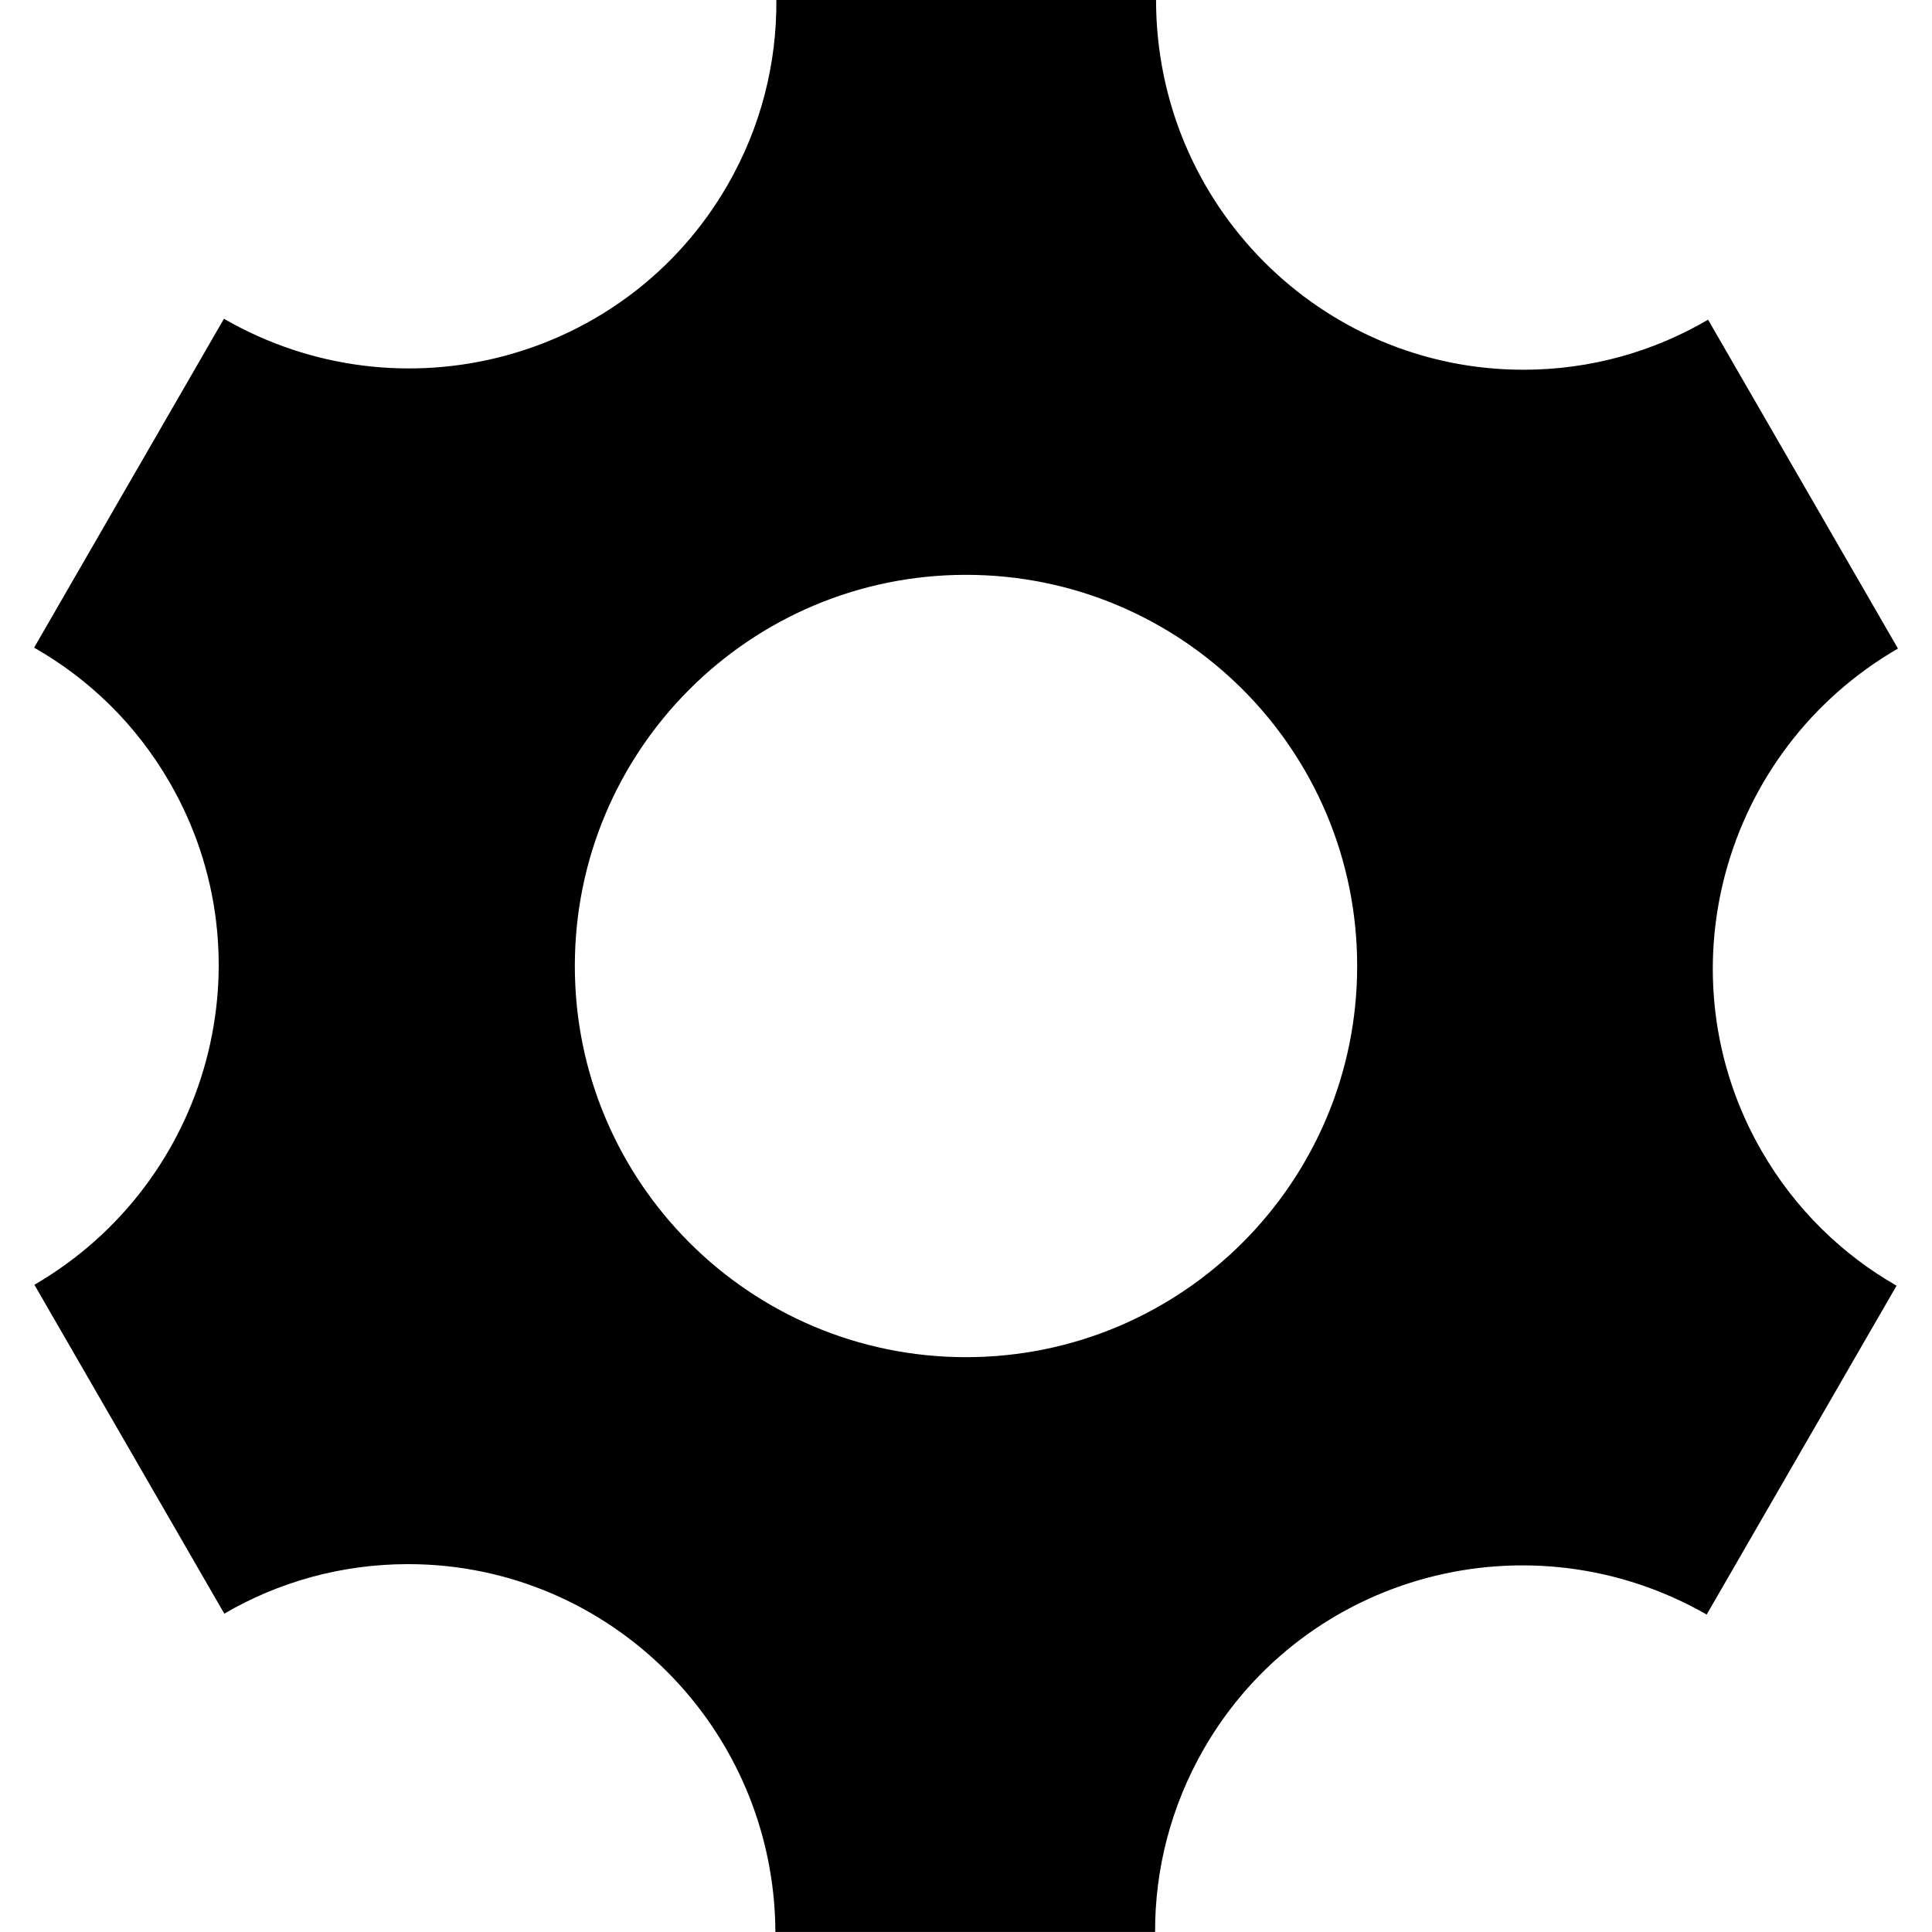
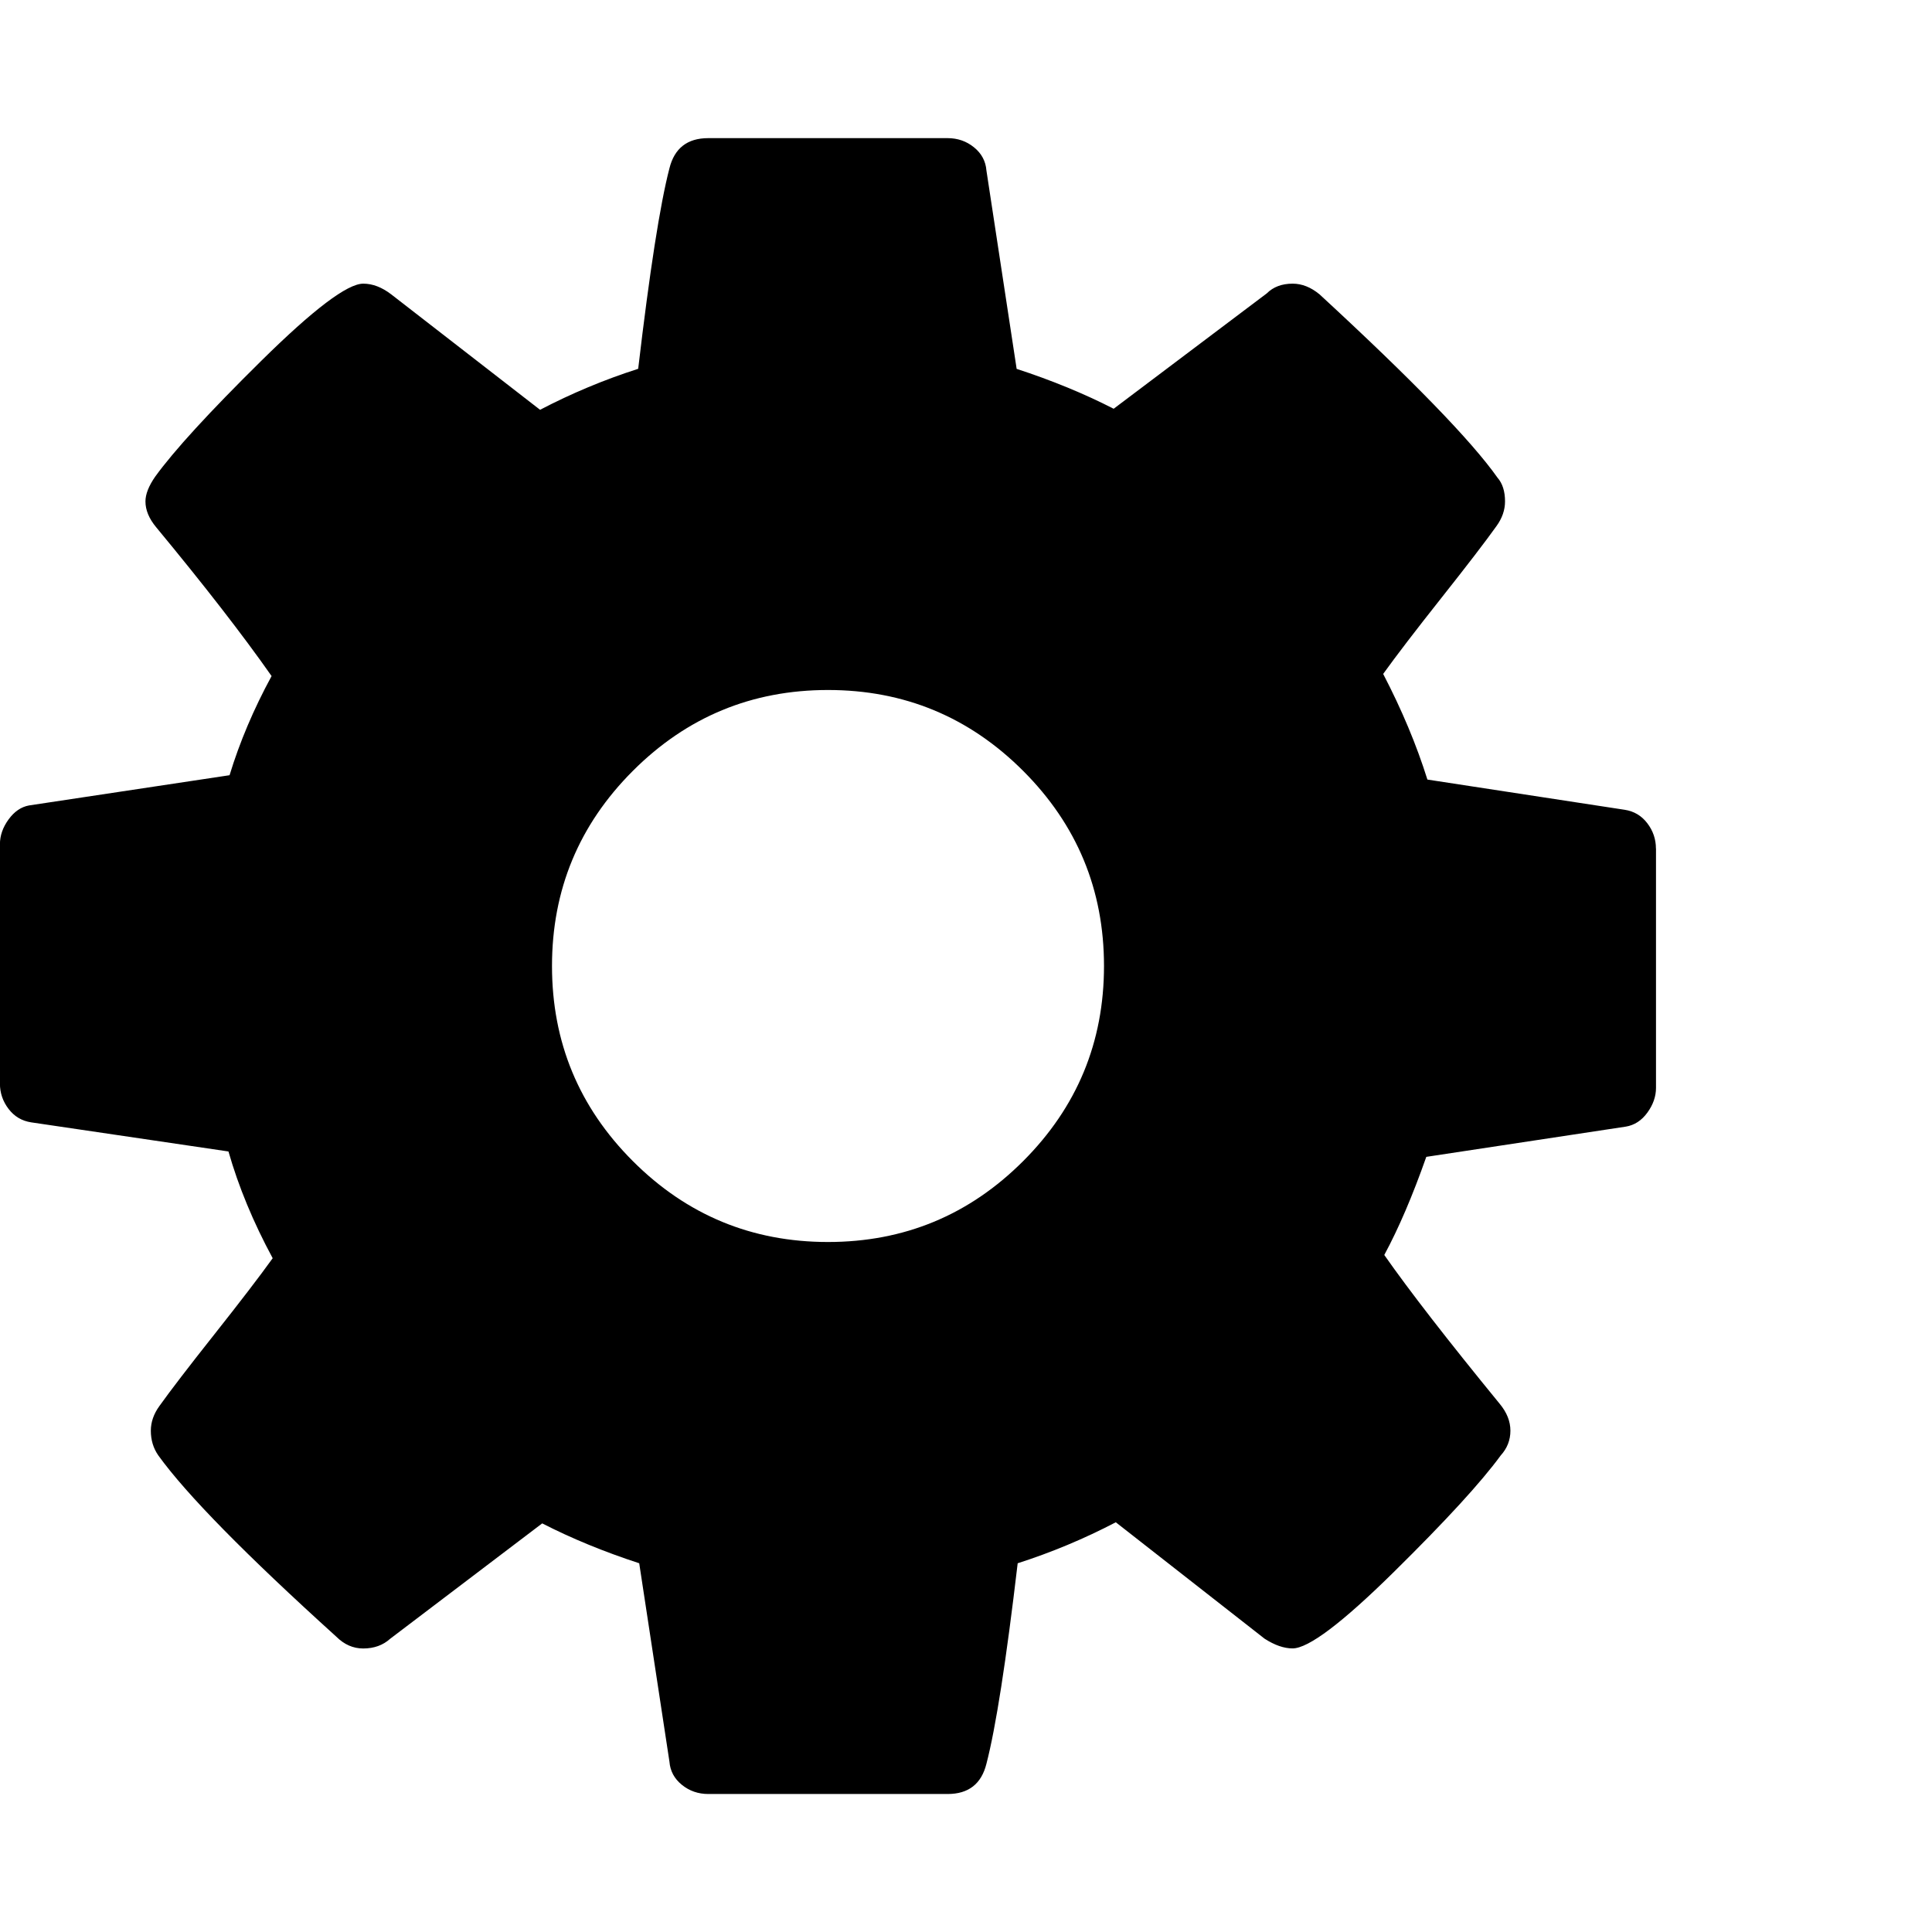
- <svg xmlns="http://www.w3.org/2000/svg" version="1.1" width="32" height="32" viewBox="0 0 32 32">
+ <svg xmlns="http://www.w3.org/2000/svg" version="1.1" width="28" height="28" viewBox="0 0 28 28">
  <g id="icomoon-ignore">
</g>
-   <path d="M29.181 19.070c-1.679-2.908-0.669-6.634 2.255-8.328l-3.145-5.447c-0.898 0.527-1.943 0.829-3.058 0.829-3.361 0-6.085-2.742-6.085-6.125h-6.289c0.008 1.044-0.252 2.103-0.811 3.070-1.679 2.908-5.411 3.897-8.339 2.211l-3.144 5.447c0.905 0.515 1.689 1.268 2.246 2.234 1.676 2.903 0.672 6.623-2.241 8.319l3.145 5.447c0.895-0.522 1.935-0.82 3.044-0.82 3.35 0 6.067 2.725 6.084 6.092h6.289c-0.003-1.034 0.259-2.080 0.811-3.038 1.676-2.903 5.399-3.894 8.325-2.219l3.145-5.447c-0.899-0.515-1.678-1.266-2.232-2.226zM16 22.479c-3.578 0-6.479-2.901-6.479-6.479s2.901-6.479 6.479-6.479c3.578 0 6.479 2.901 6.479 6.479s-2.901 6.479-6.479 6.479z" fill="#000000" />
+   <path d="M16 14q0-1.656-1.172-2.828t-2.828-1.172-2.828 1.172-1.172 2.828 1.172 2.828 2.828 1.172 2.828-1.172 1.172-2.828zM24 12.297v3.469q0 0.187-0.125 0.359t-0.313 0.203l-2.891 0.438q-0.297 0.844-0.609 1.422 0.547 0.781 1.672 2.156 0.156 0.187 0.156 0.391t-0.141 0.359q-0.422 0.578-1.547 1.687t-1.469 1.109q-0.187 0-0.406-0.141l-2.156-1.687q-0.688 0.359-1.422 0.594-0.25 2.125-0.453 2.906-0.109 0.438-0.562 0.438h-3.469q-0.219 0-0.383-0.133t-0.18-0.336l-0.438-2.875q-0.766-0.25-1.406-0.578l-2.203 1.672q-0.156 0.141-0.391 0.141-0.219 0-0.391-0.172-1.969-1.781-2.578-2.625-0.109-0.156-0.109-0.359 0-0.187 0.125-0.359 0.234-0.328 0.797-1.039t0.844-1.102q-0.422-0.781-0.641-1.547l-2.859-0.422q-0.203-0.031-0.328-0.195t-0.125-0.367v-3.469q0-0.187 0.125-0.359t0.297-0.203l2.906-0.438q0.219-0.719 0.609-1.437-0.625-0.891-1.672-2.156-0.156-0.187-0.156-0.375 0-0.156 0.141-0.359 0.406-0.562 1.539-1.68t1.477-1.117q0.203 0 0.406 0.156l2.156 1.672q0.688-0.359 1.422-0.594 0.25-2.125 0.453-2.906 0.109-0.437 0.562-0.437h3.469q0.219 0 0.383 0.133t0.18 0.336l0.438 2.875q0.766 0.25 1.406 0.578l2.219-1.672q0.141-0.141 0.375-0.141 0.203 0 0.391 0.156 2.016 1.859 2.578 2.656 0.109 0.125 0.109 0.344 0 0.187-0.125 0.359-0.234 0.328-0.797 1.039t-0.844 1.102q0.406 0.781 0.641 1.531l2.859 0.438q0.203 0.031 0.328 0.195t0.125 0.367z" fill="#000000" />
</svg>
